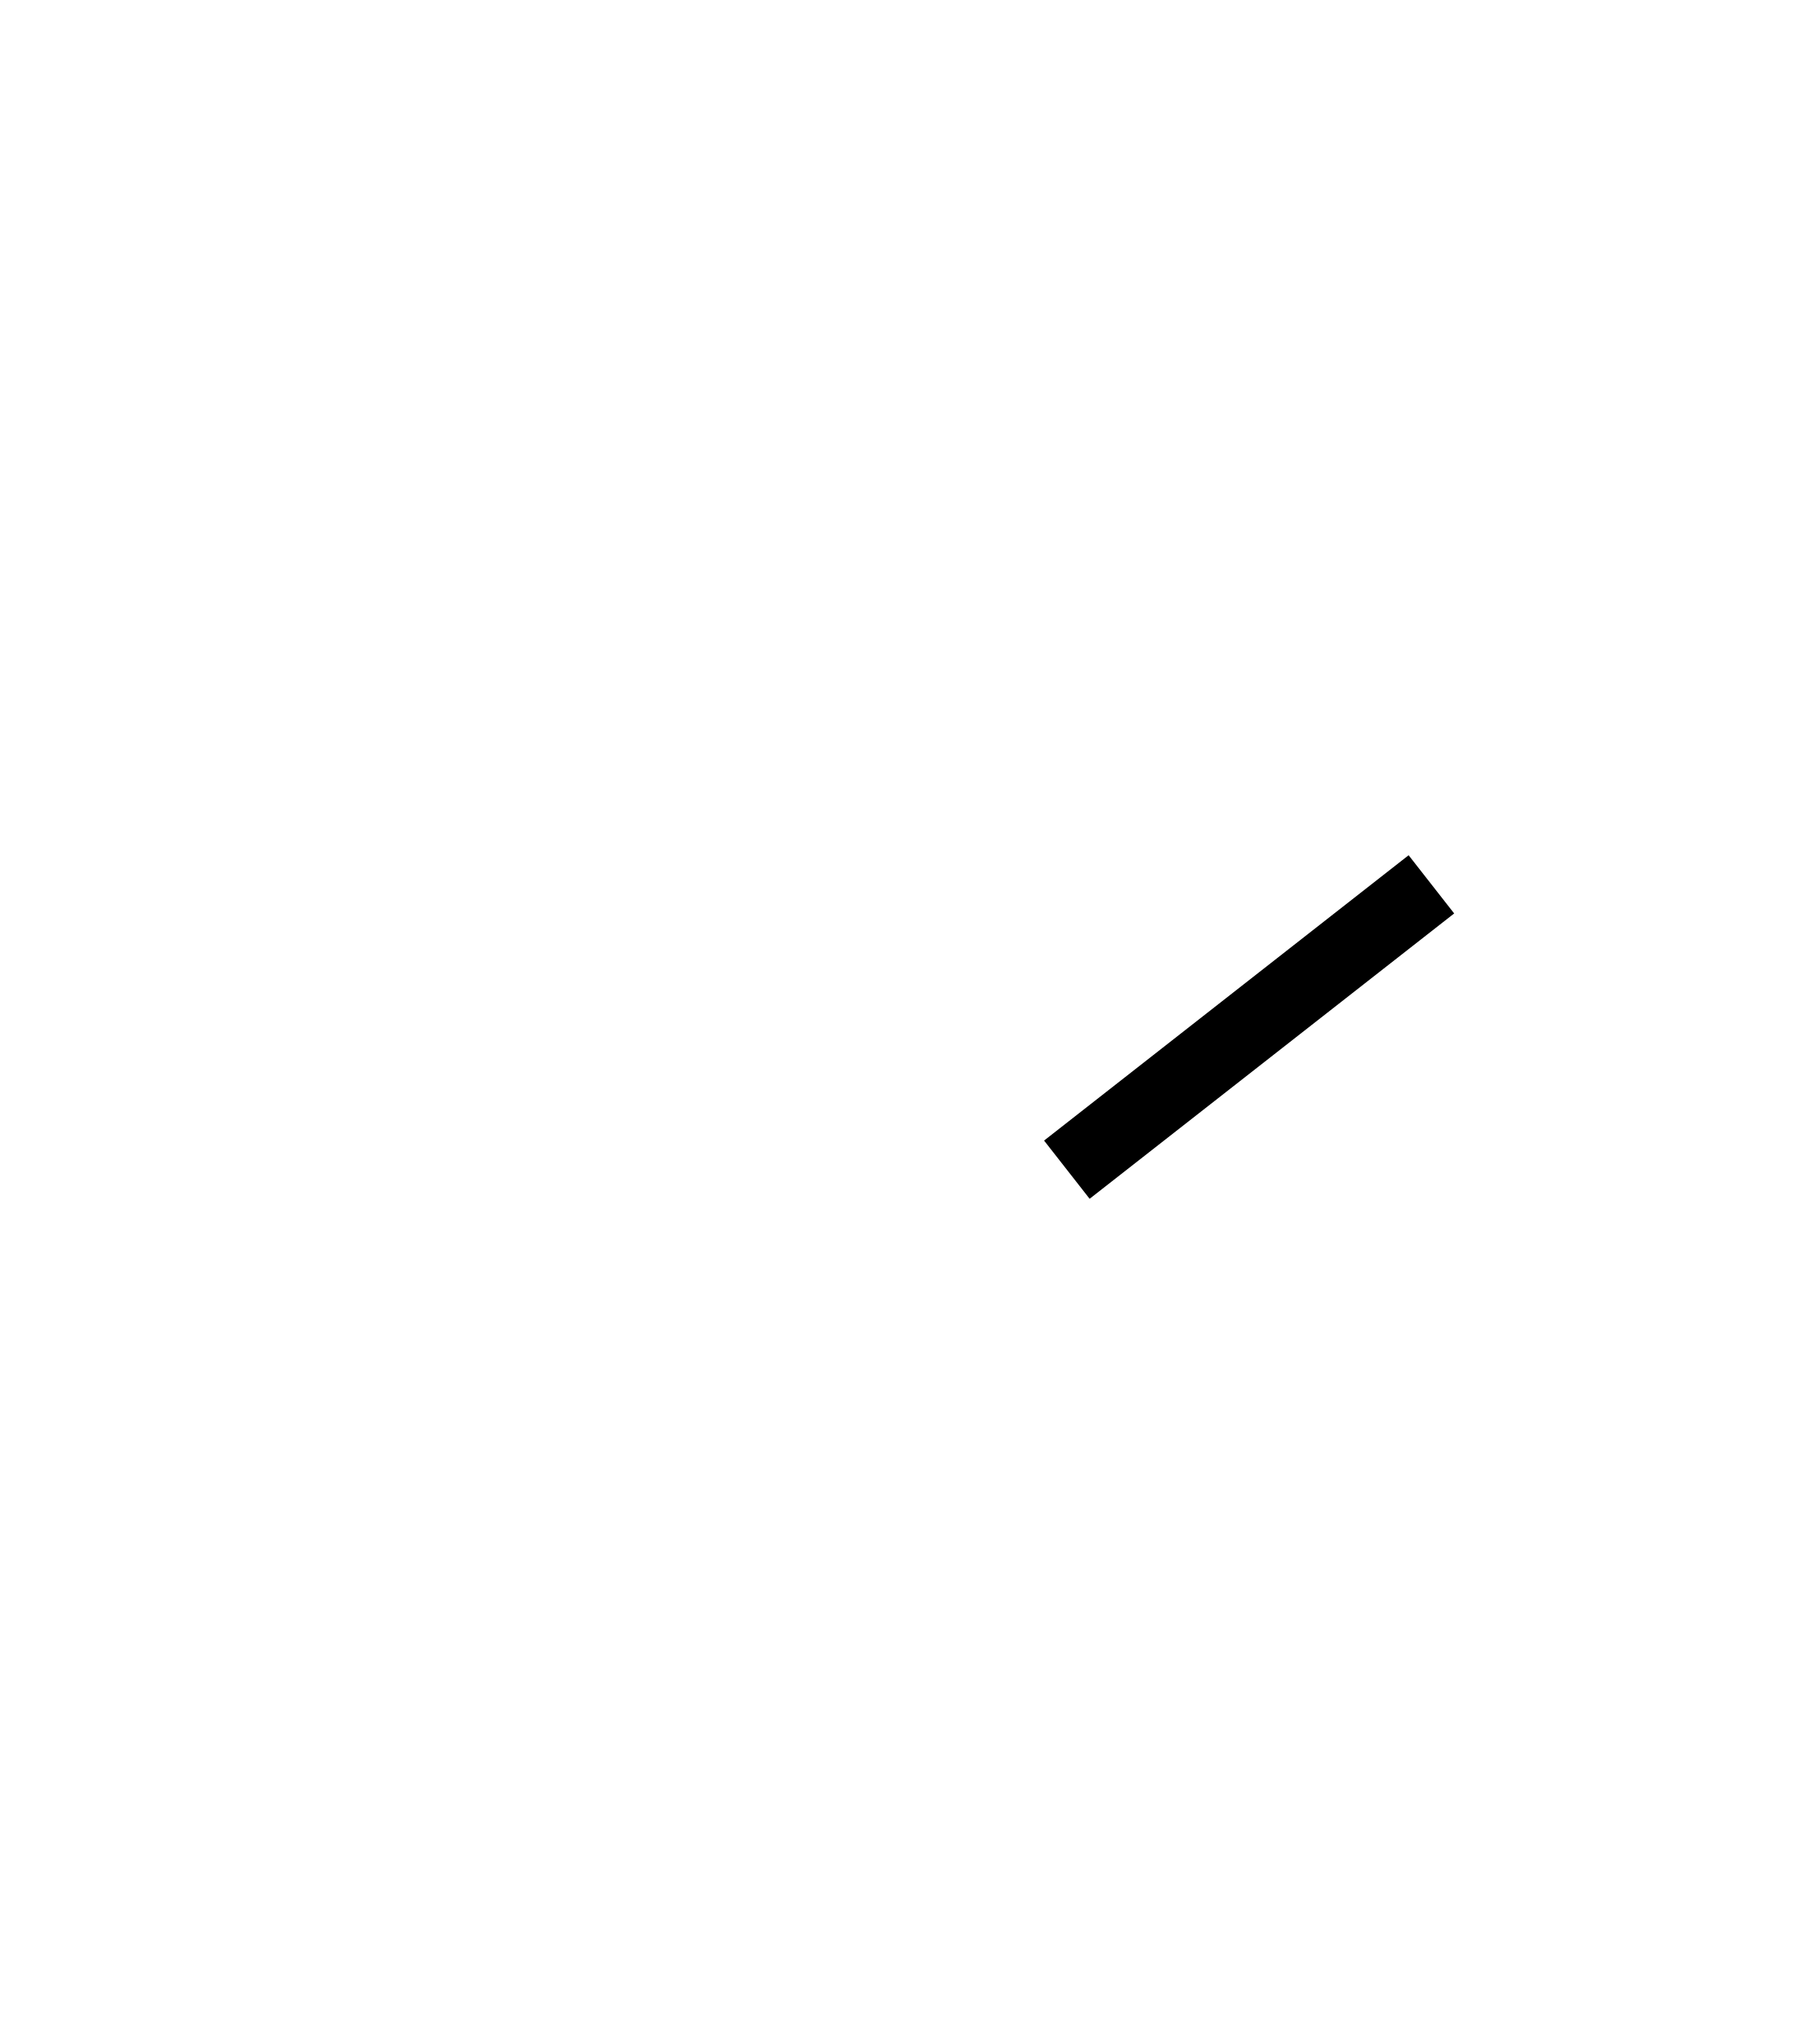
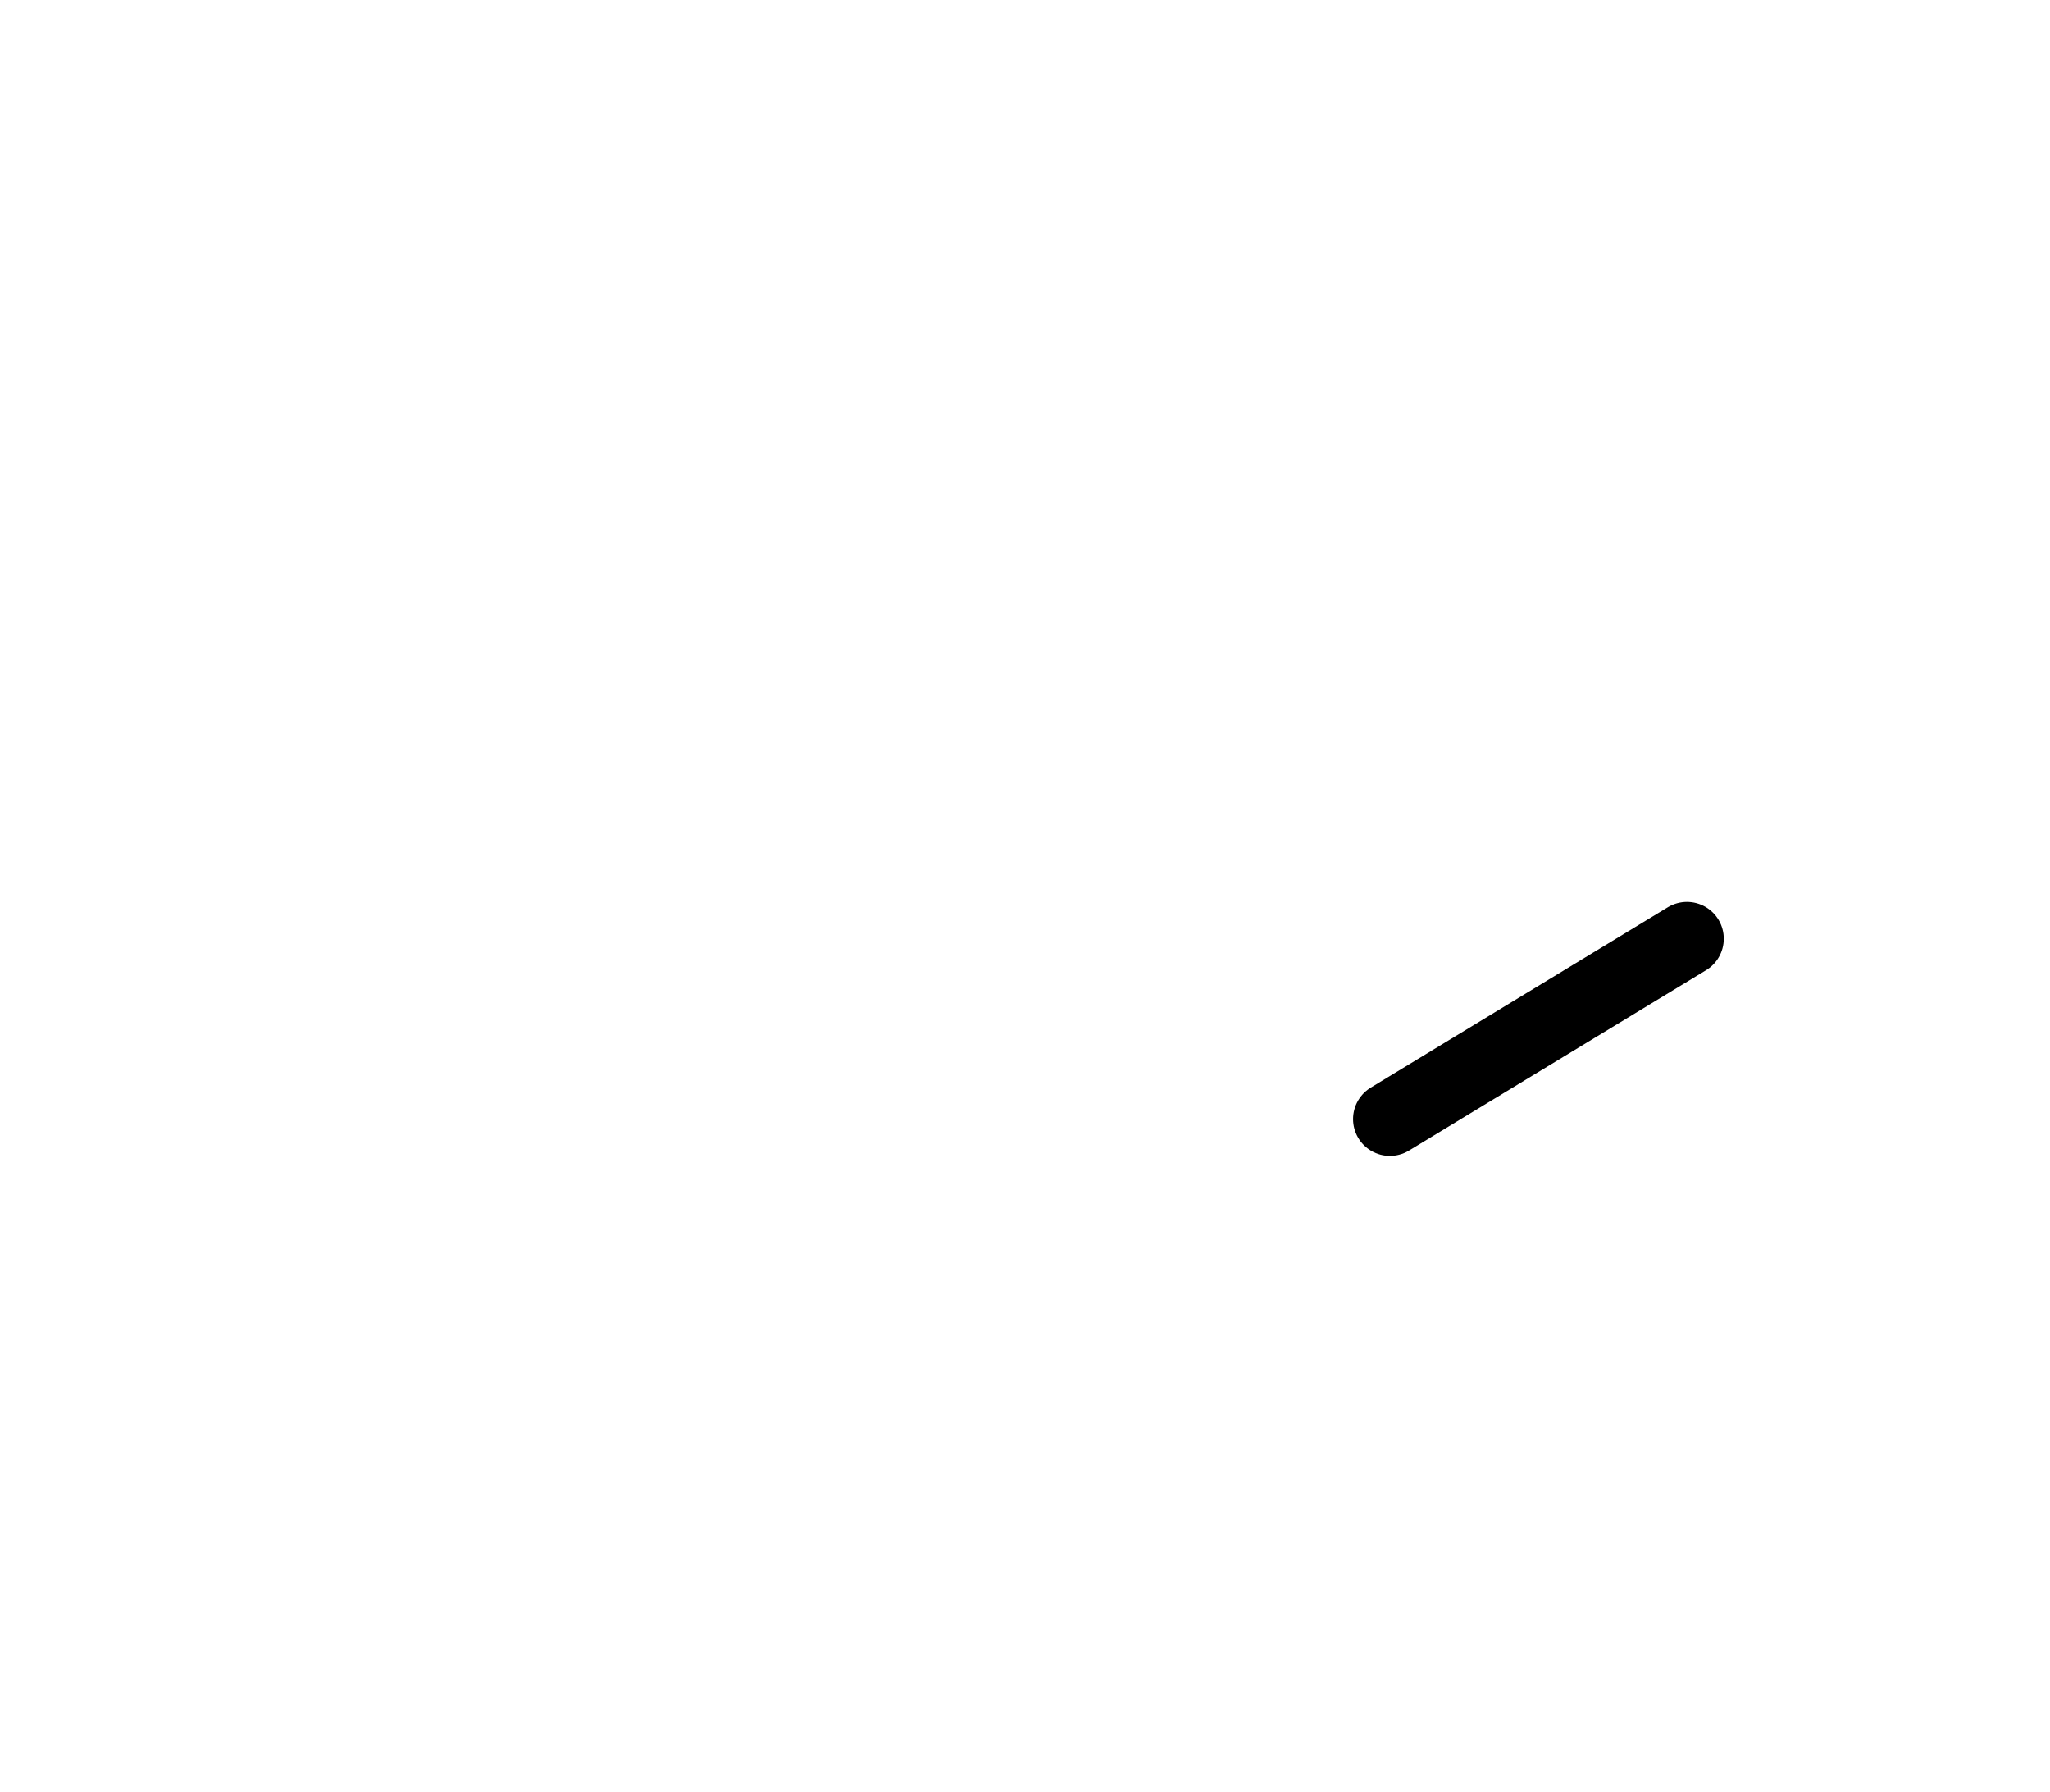
- <svg xmlns="http://www.w3.org/2000/svg" width="125mm" height="140mm" viewBox="0 0 125 140" version="1.1" id="svg8">
+ <svg xmlns="http://www.w3.org/2000/svg" width="107.866mm" height="94.239mm" viewBox="0 0 107.866 94.239" version="1.1" id="svg8">
  <defs id="defs2" />
-   <g id="layer1" transform="translate(-16.2721,-108.0891)" />
-   <g id="layer2" transform="translate(-16.2721,-108.0891)" />
-   <g id="layer3" transform="translate(-16.2721,-108.0891)" />
-   <g id="layer4" transform="translate(-16.2721,-108.0891)">
-     <rect style="opacity:1;fill:#000000;fill-opacity:1;stroke:none;stroke-width:1;stroke-linecap:round;stroke-linejoin:round;stroke-miterlimit:3.6;stroke-dasharray:none;stroke-opacity:1;paint-order:stroke fill markers" id="rect920" width="31.805" height="5.078" x="-45.593" y="201.064" transform="rotate(-38.04563)" />
+   <g id="layer4" style="display:inline" transform="translate(-32.25648,-155.9361)">
+     <path style="display:inline;fill:none;stroke:#000000;stroke-width:3.875;stroke-linecap:round;stroke-linejoin:miter;stroke-miterlimit:4;stroke-dasharray:none;stroke-opacity:1" d="m 121.019,205.321 c -15.463,9.383 -15.631,9.489 -15.631,9.489" id="path962-7" />
  </g>
-   <g id="layer7" transform="translate(-16.2721,-108.0891)" />
-   <g id="layer5" transform="translate(-16.2721,-108.0891)" />
-   <g id="layer6" transform="translate(-16.2721,-108.0891)" />
</svg>
